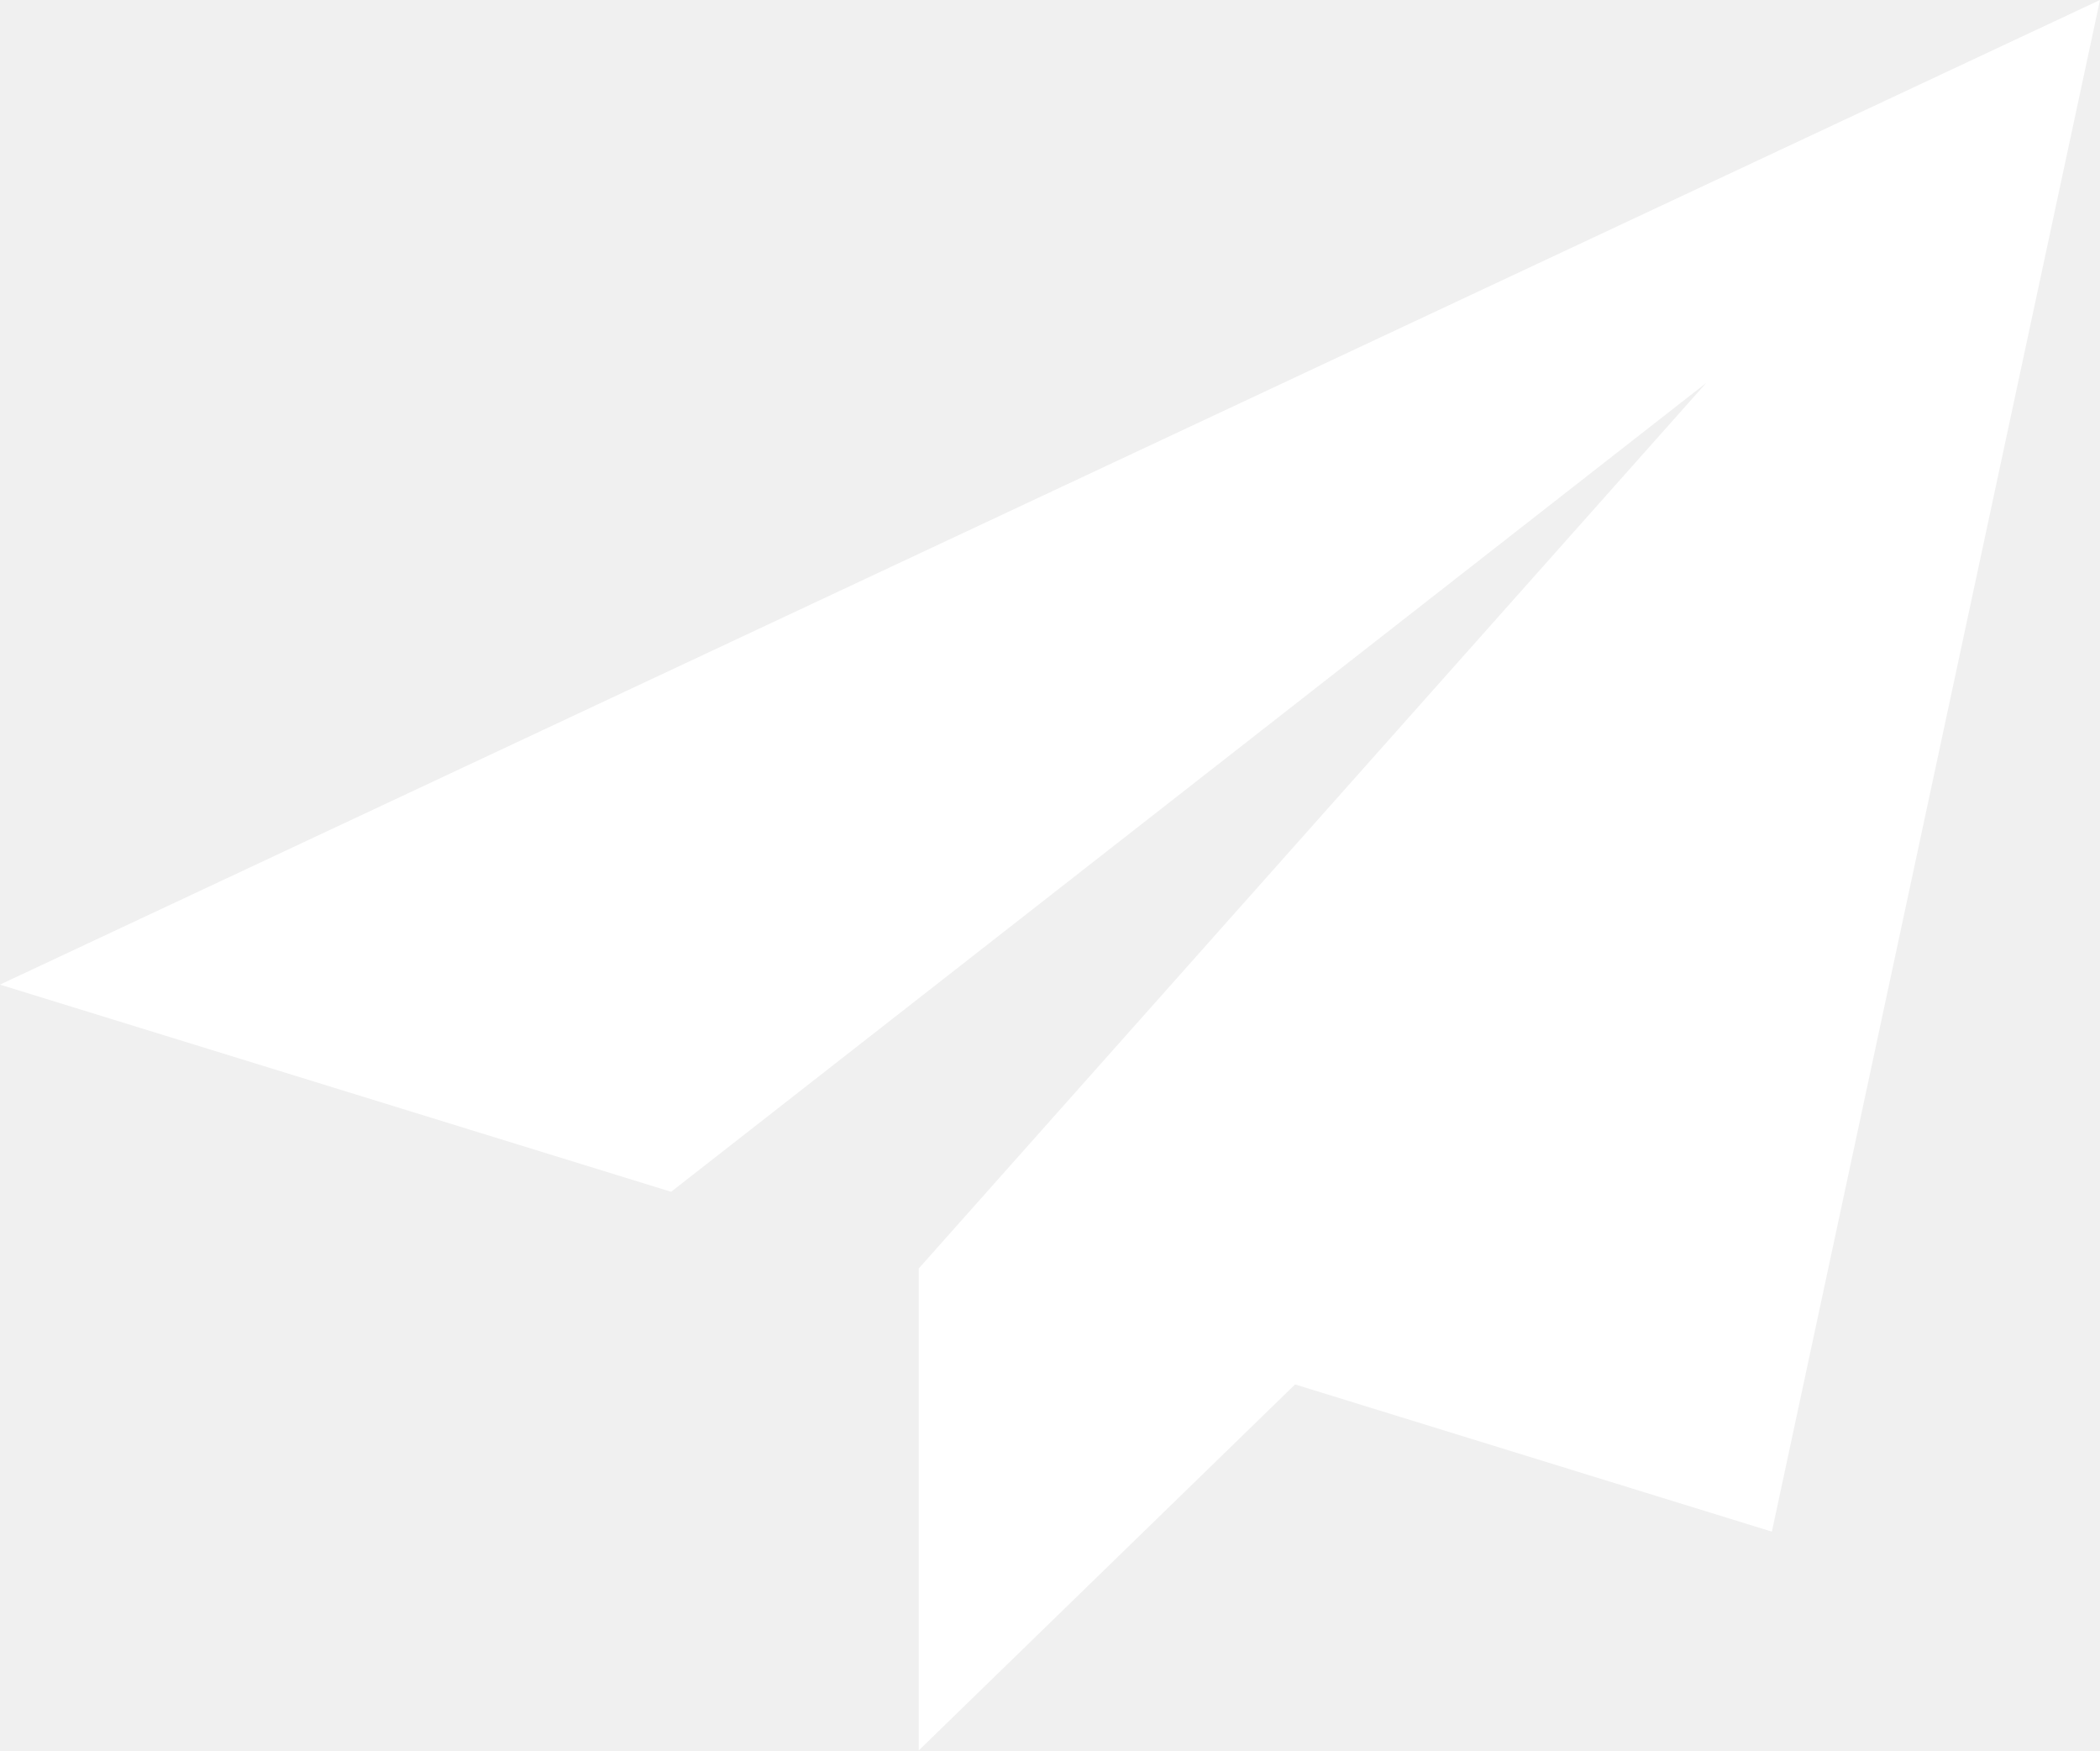
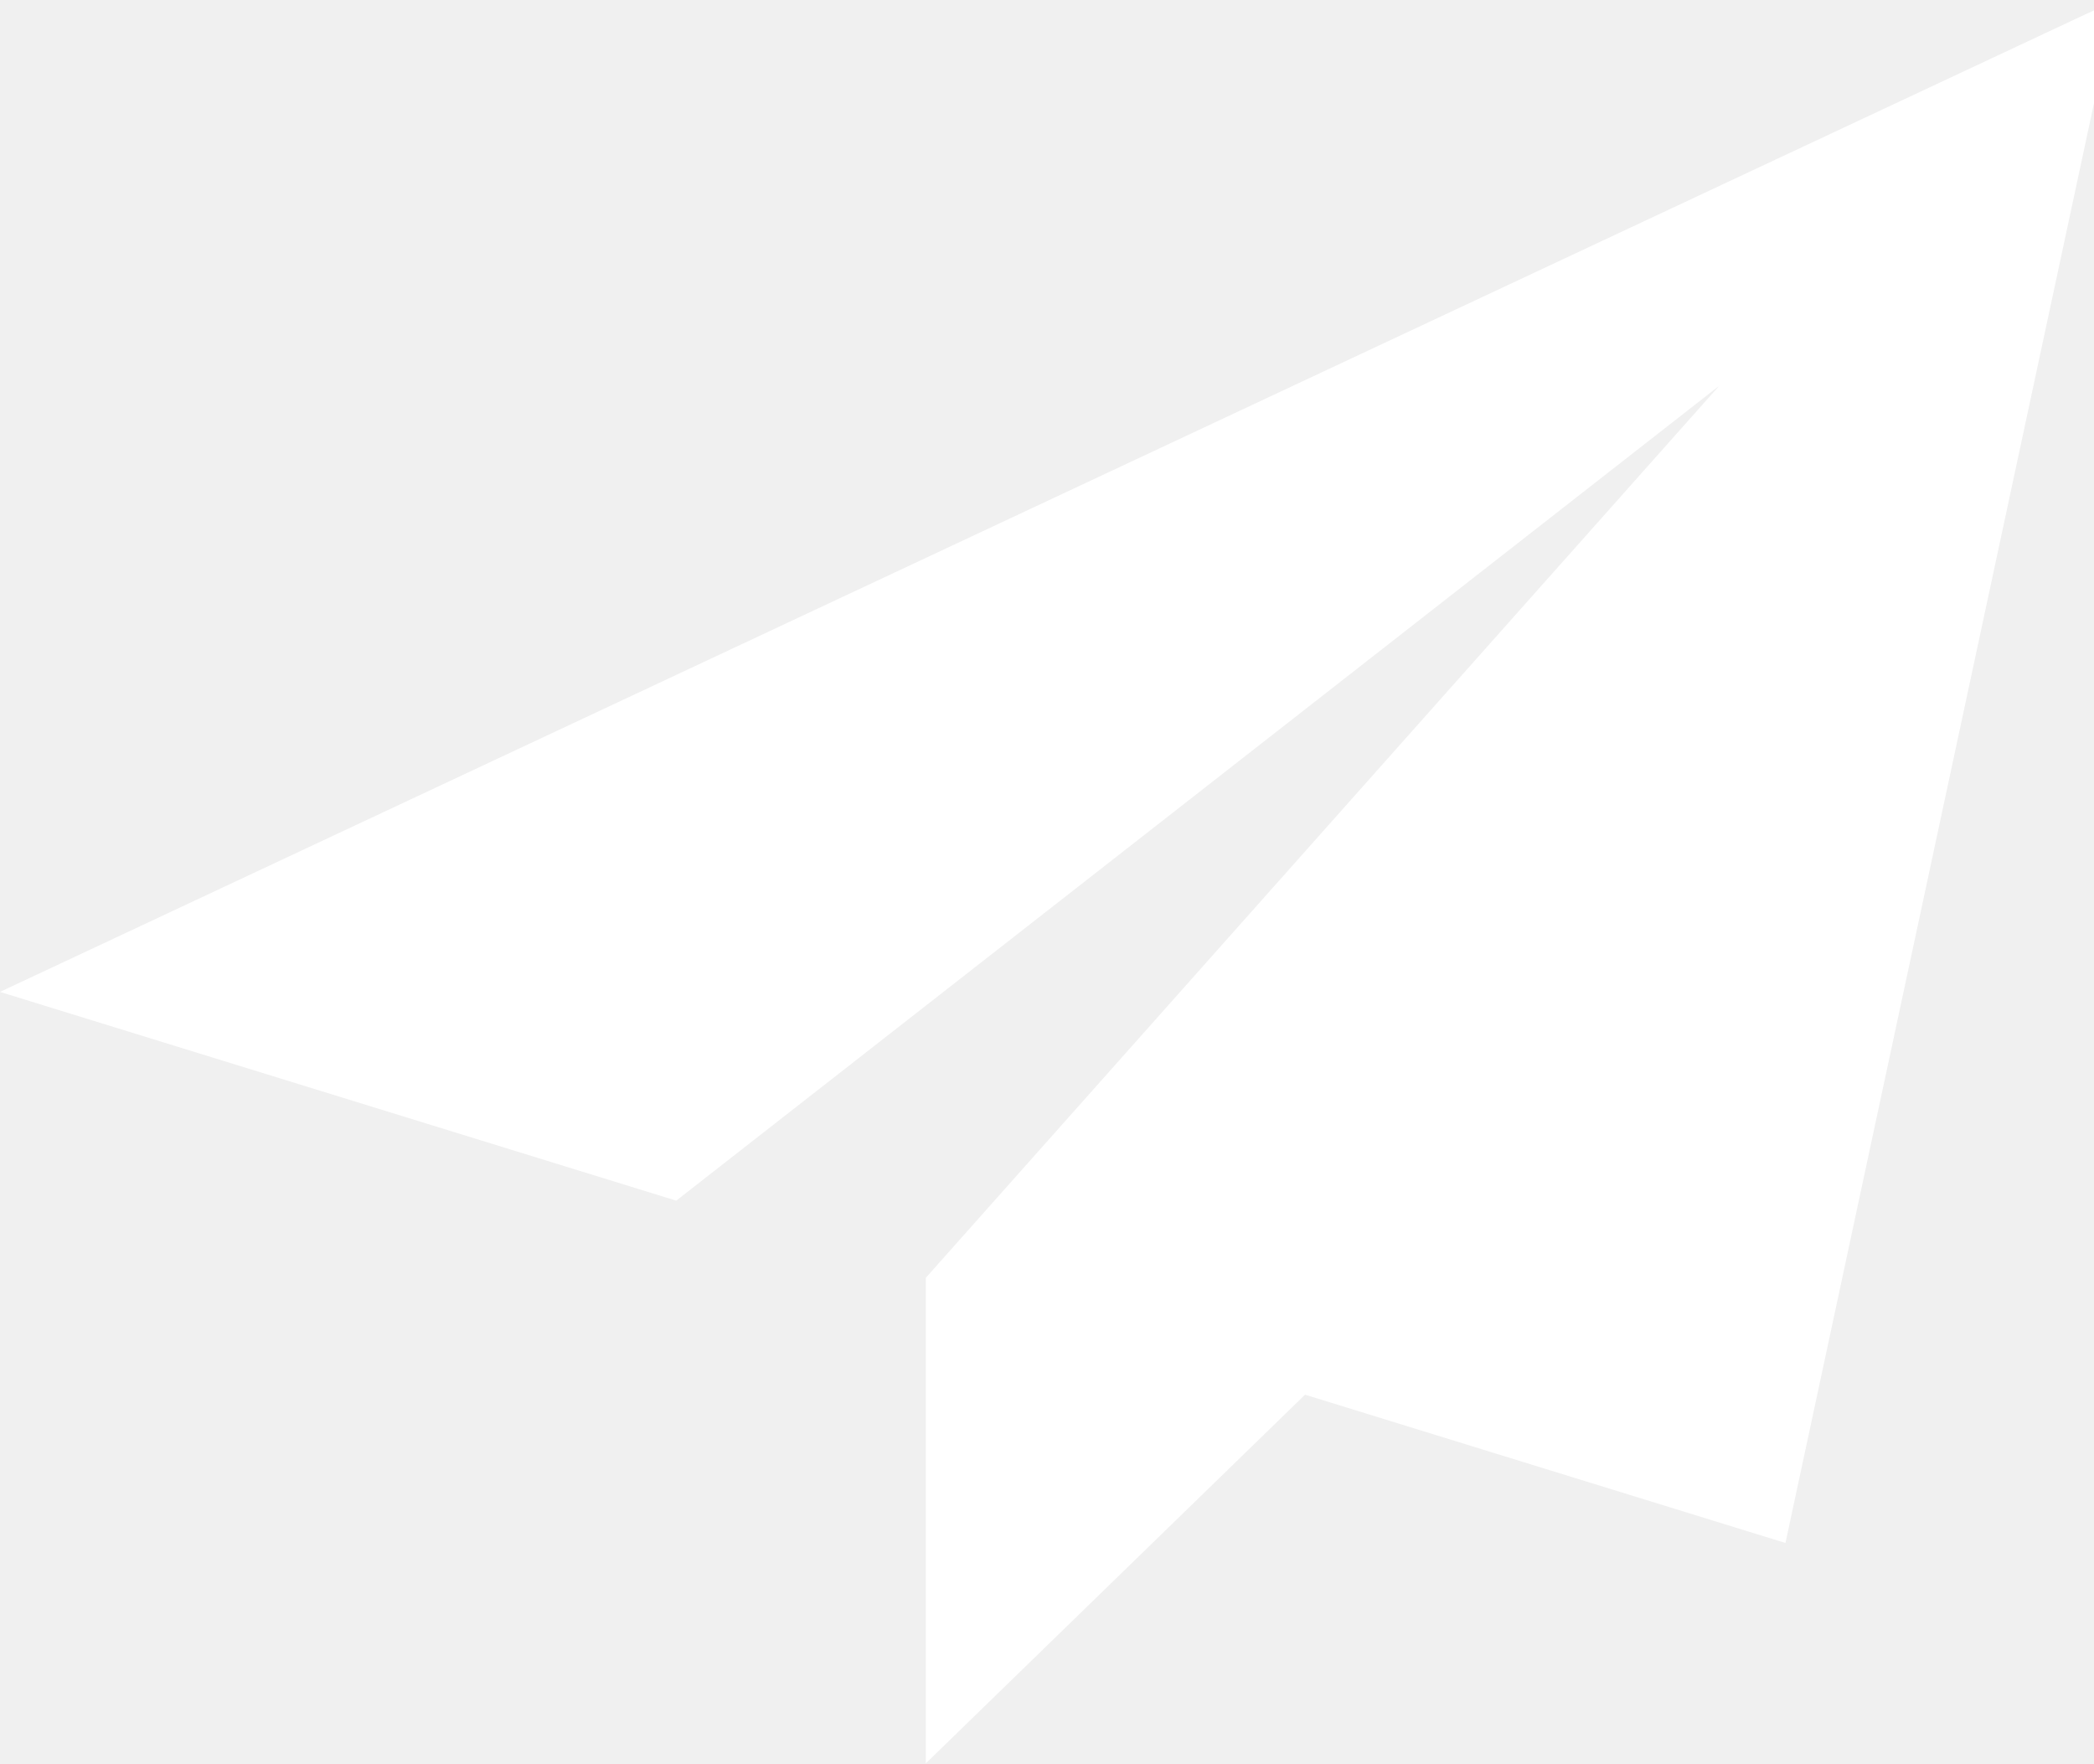
- <svg xmlns="http://www.w3.org/2000/svg" width="24" height="20" viewBox="0 0 24 20" fill="none">
-   <path d="M24 0L0 11.25L7.67 13.617L19.5 4.375L10.502 14.491L10.509 14.494L10.5 14.491V20L14.801 15.818L20.25 17.5L24 0Z" fill="white" />
+ <svg xmlns="http://www.w3.org/2000/svg" version="1.1" width="38" height="32" viewBox="0 0 38 32">
+   <path fill="#fff" d="M38.4 0l-38.4 18 12.272 3.788 18.928-14.788-14.397 16.186 0.012 0.004-0.014-0.004v8.814l6.882-6.691 8.718 2.691 6-28z" />
</svg>
